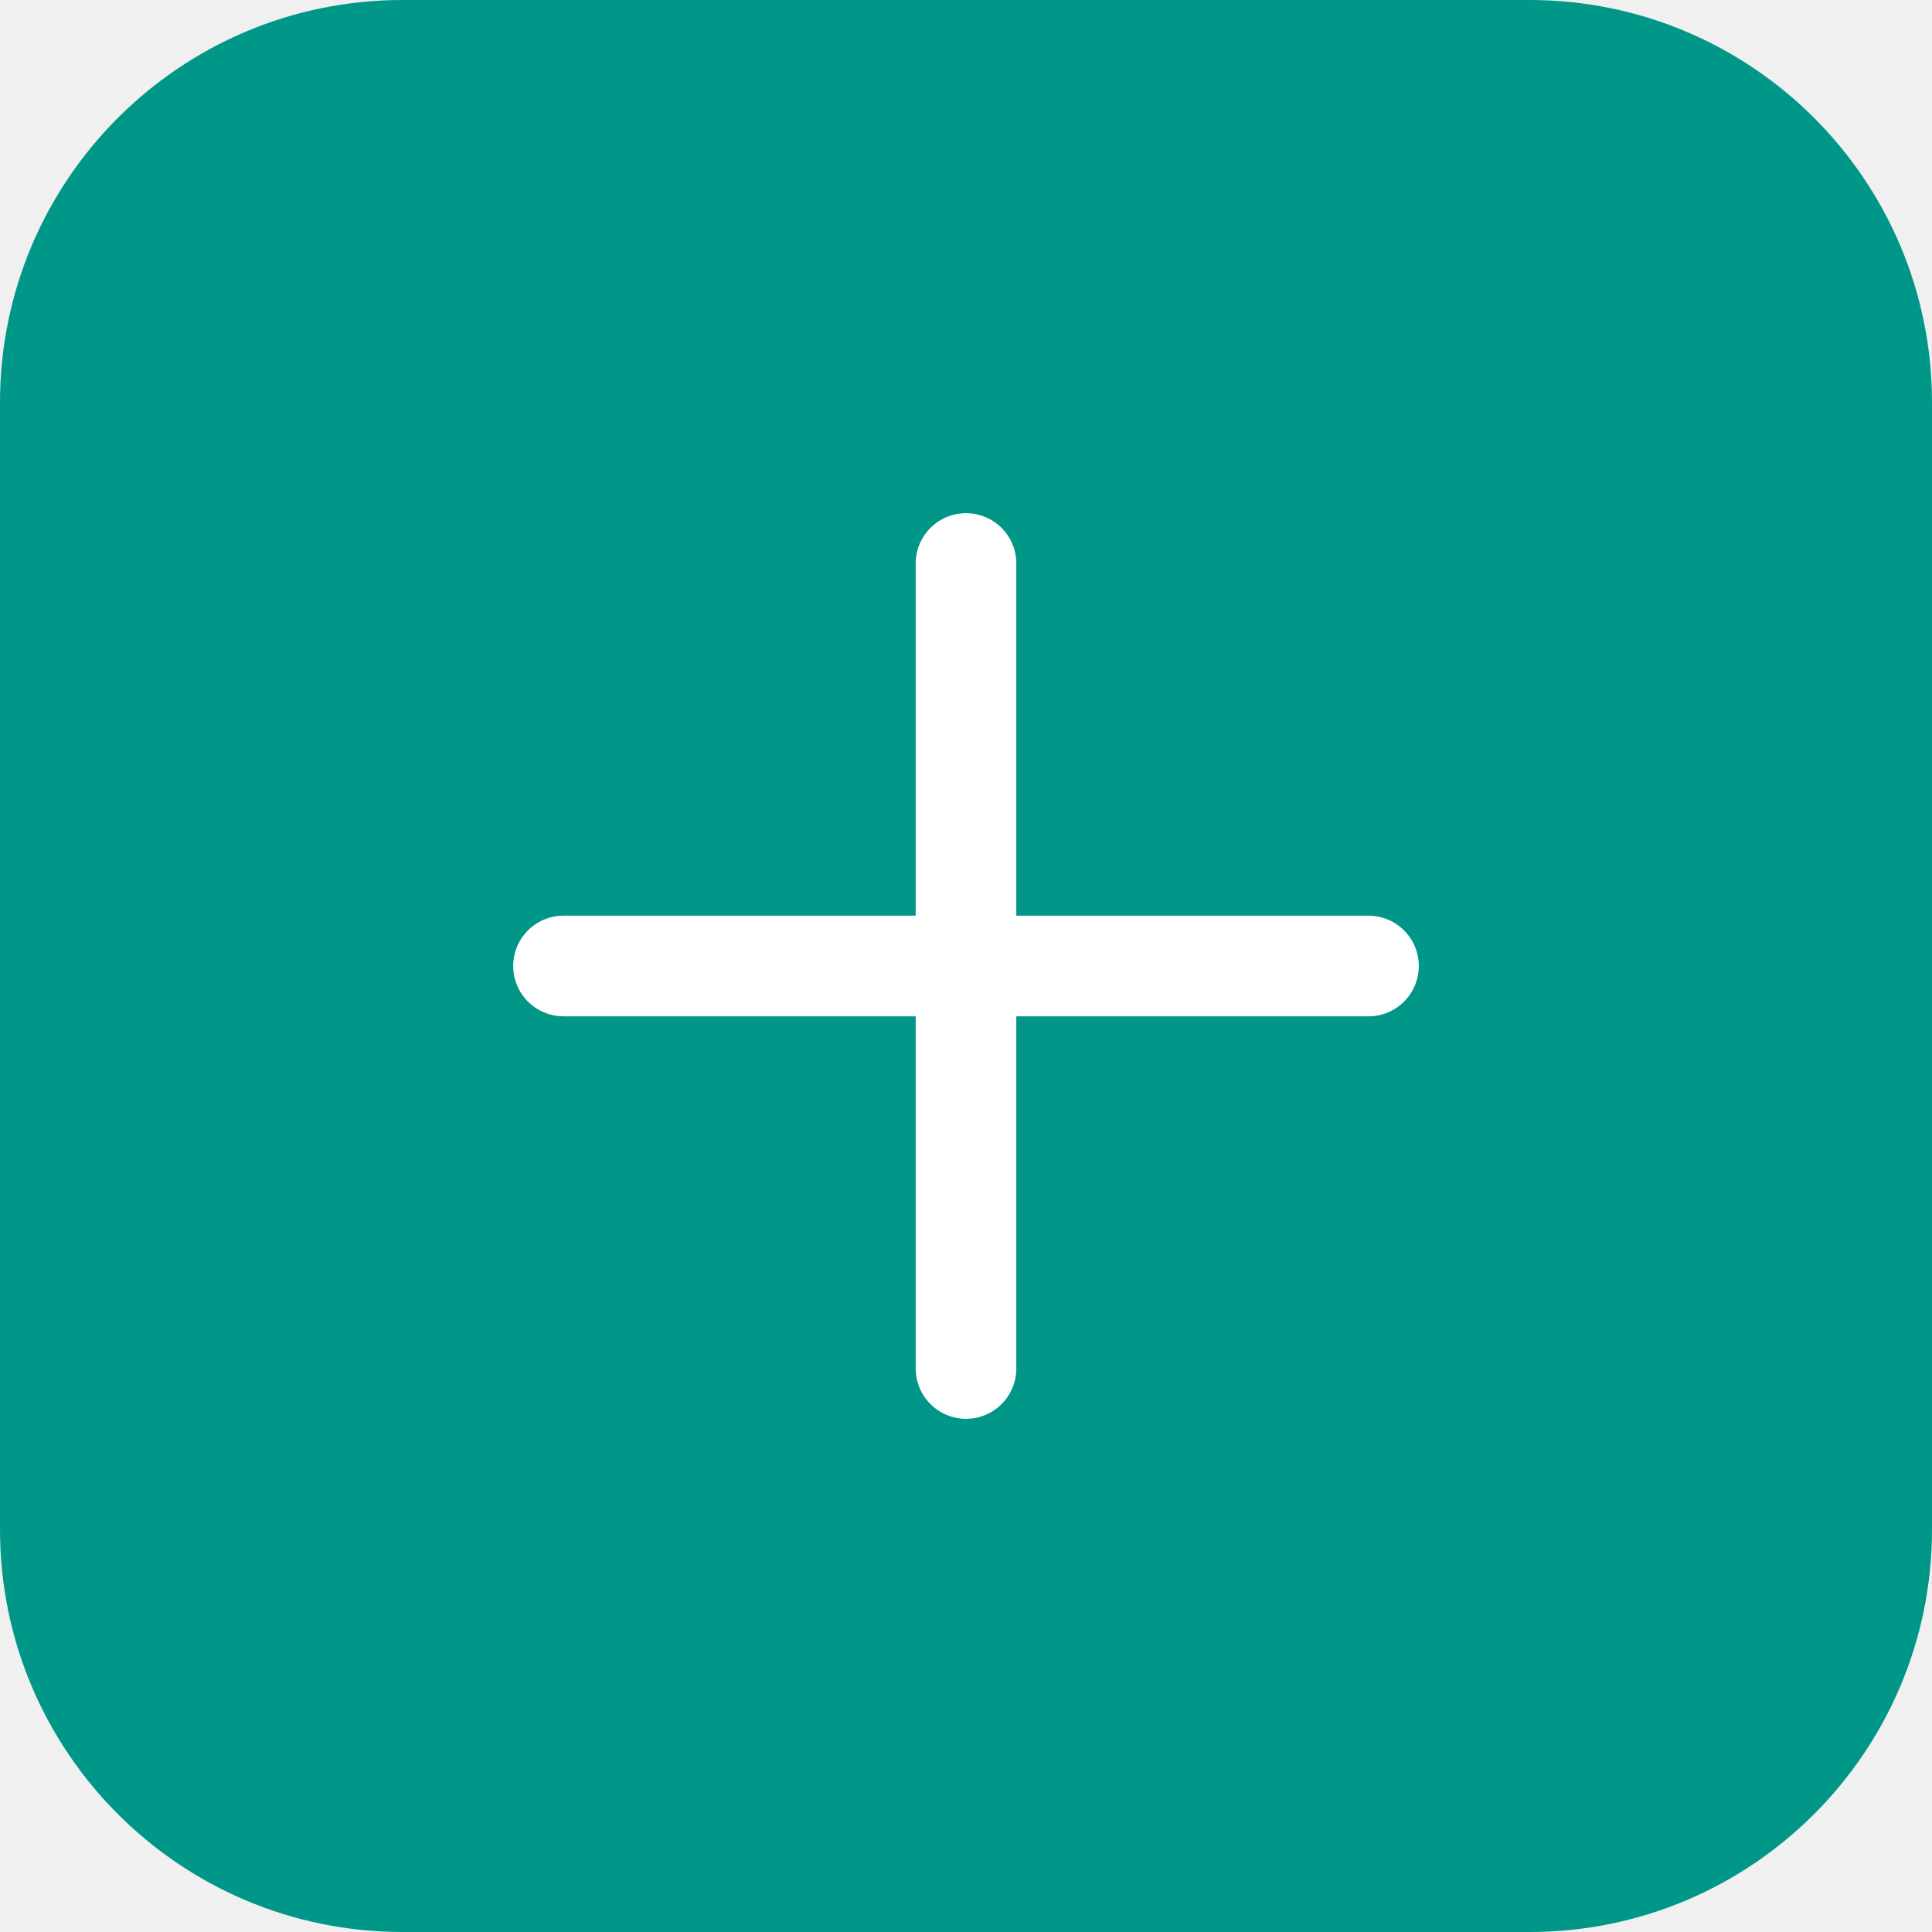
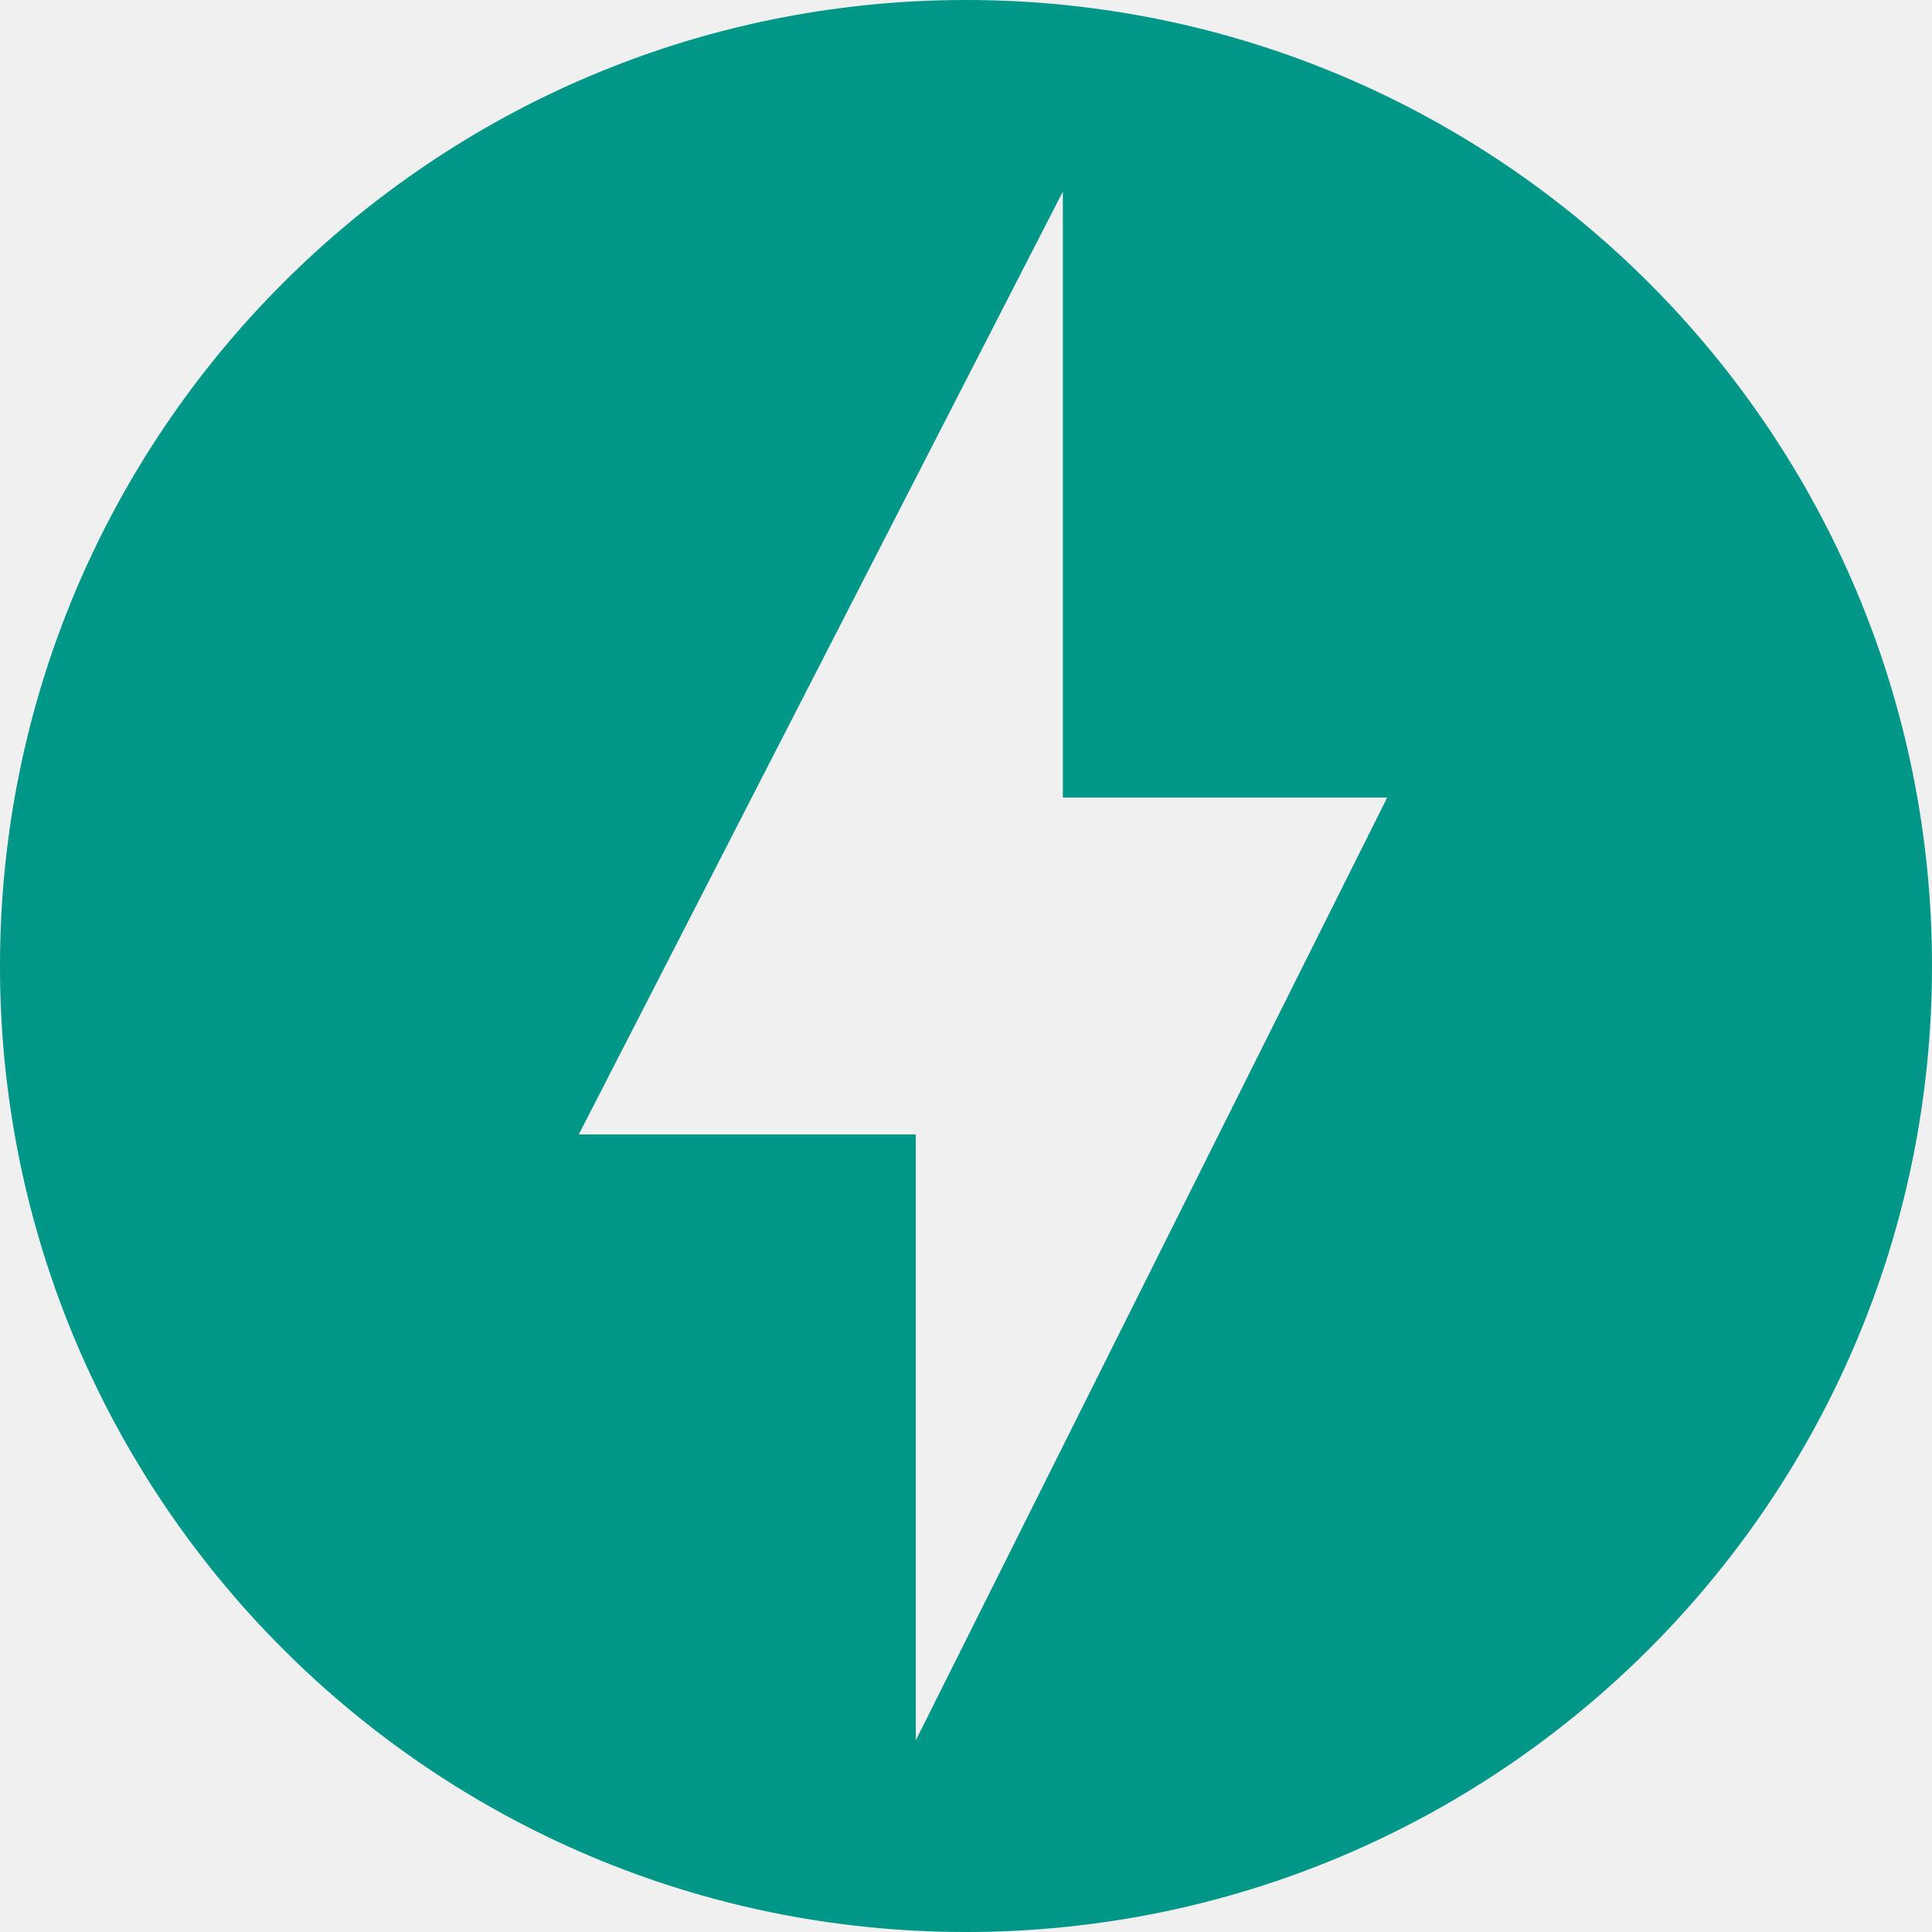
- <svg xmlns="http://www.w3.org/2000/svg" viewBox="0 0 48 48" fill="none" aria-hidden="true">
-   <rect width="48" height="48" rx="10" fill="#009688" />
-   <path d="M14 24h20M24 14v20" stroke="#fff" stroke-width="2.5" stroke-linecap="round" />
+ <svg xmlns="http://www.w3.org/2000/svg" viewBox="0 0 24 24" fill="none" aria-hidden="true">
+   <path fill="#009688" d="M12 0C5.375 0 0 5.375 0 12c0 6.627 5.375 12 12 12 6.626 0 12-5.373 12-12 0-6.625-5.373-12-12-12zm-.624 21.62v-7.528H7.19L13.203 2.38v7.528h4.029L11.376 21.62z" />
</svg>
